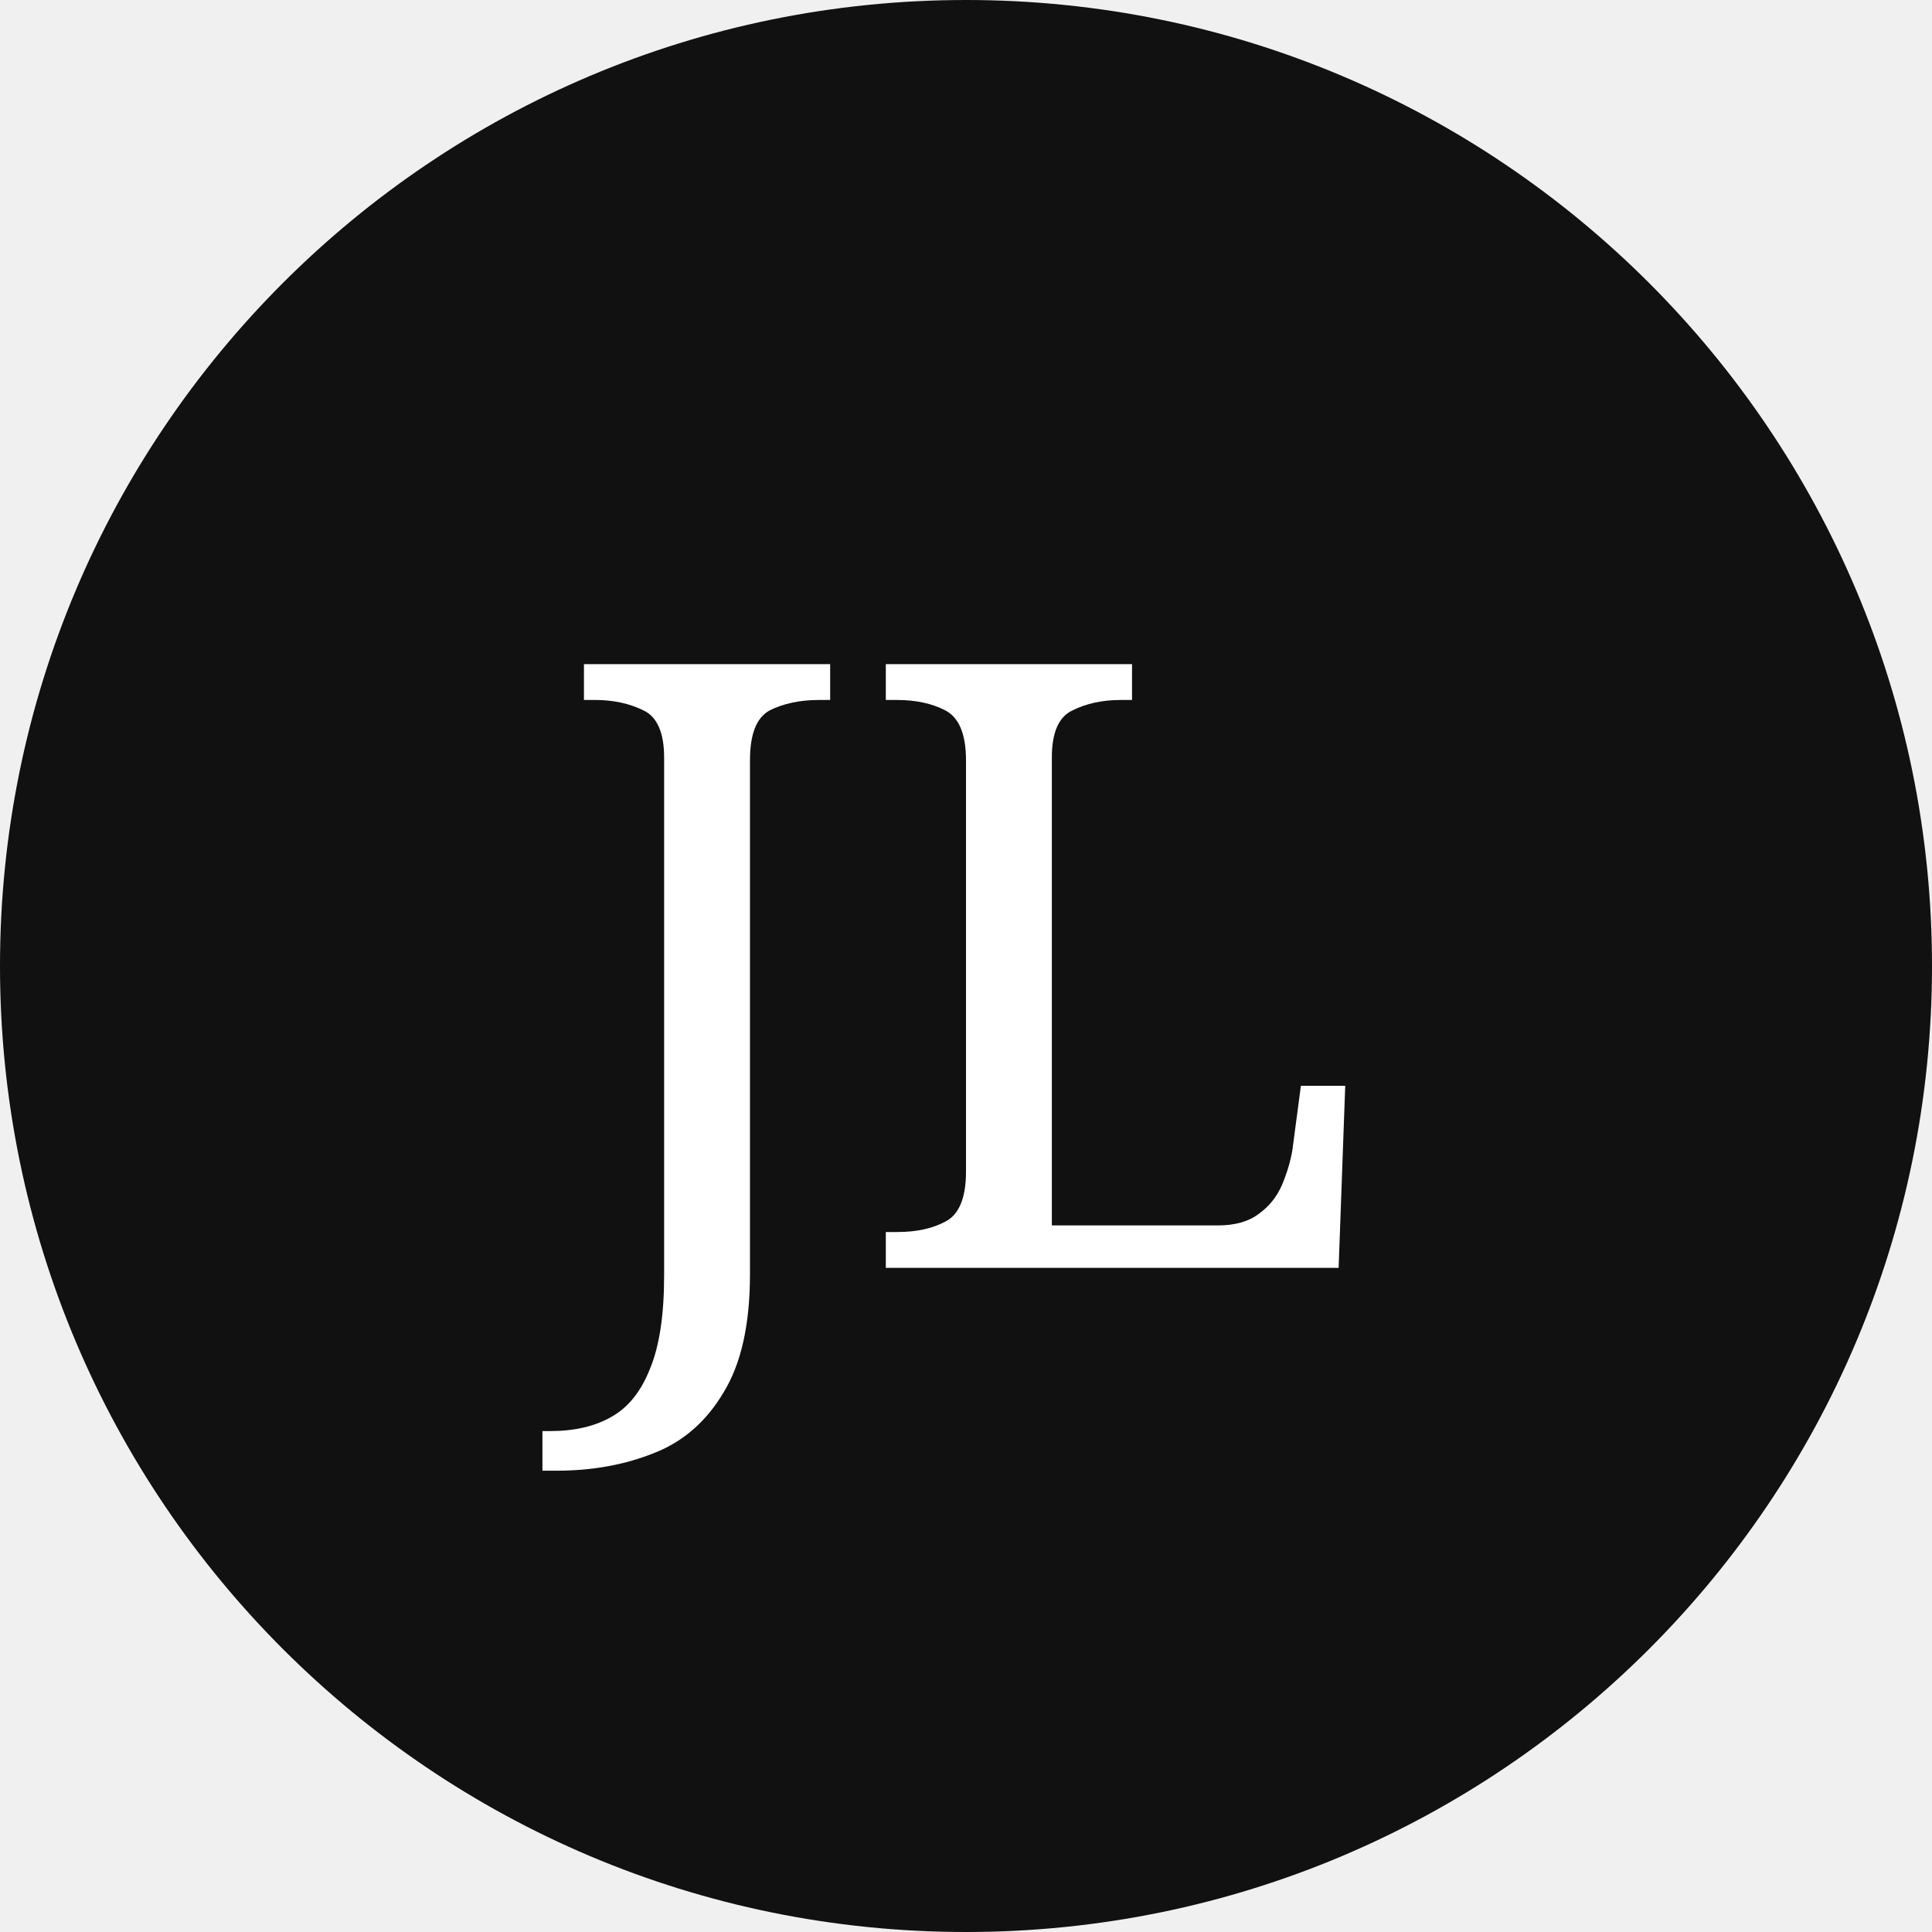
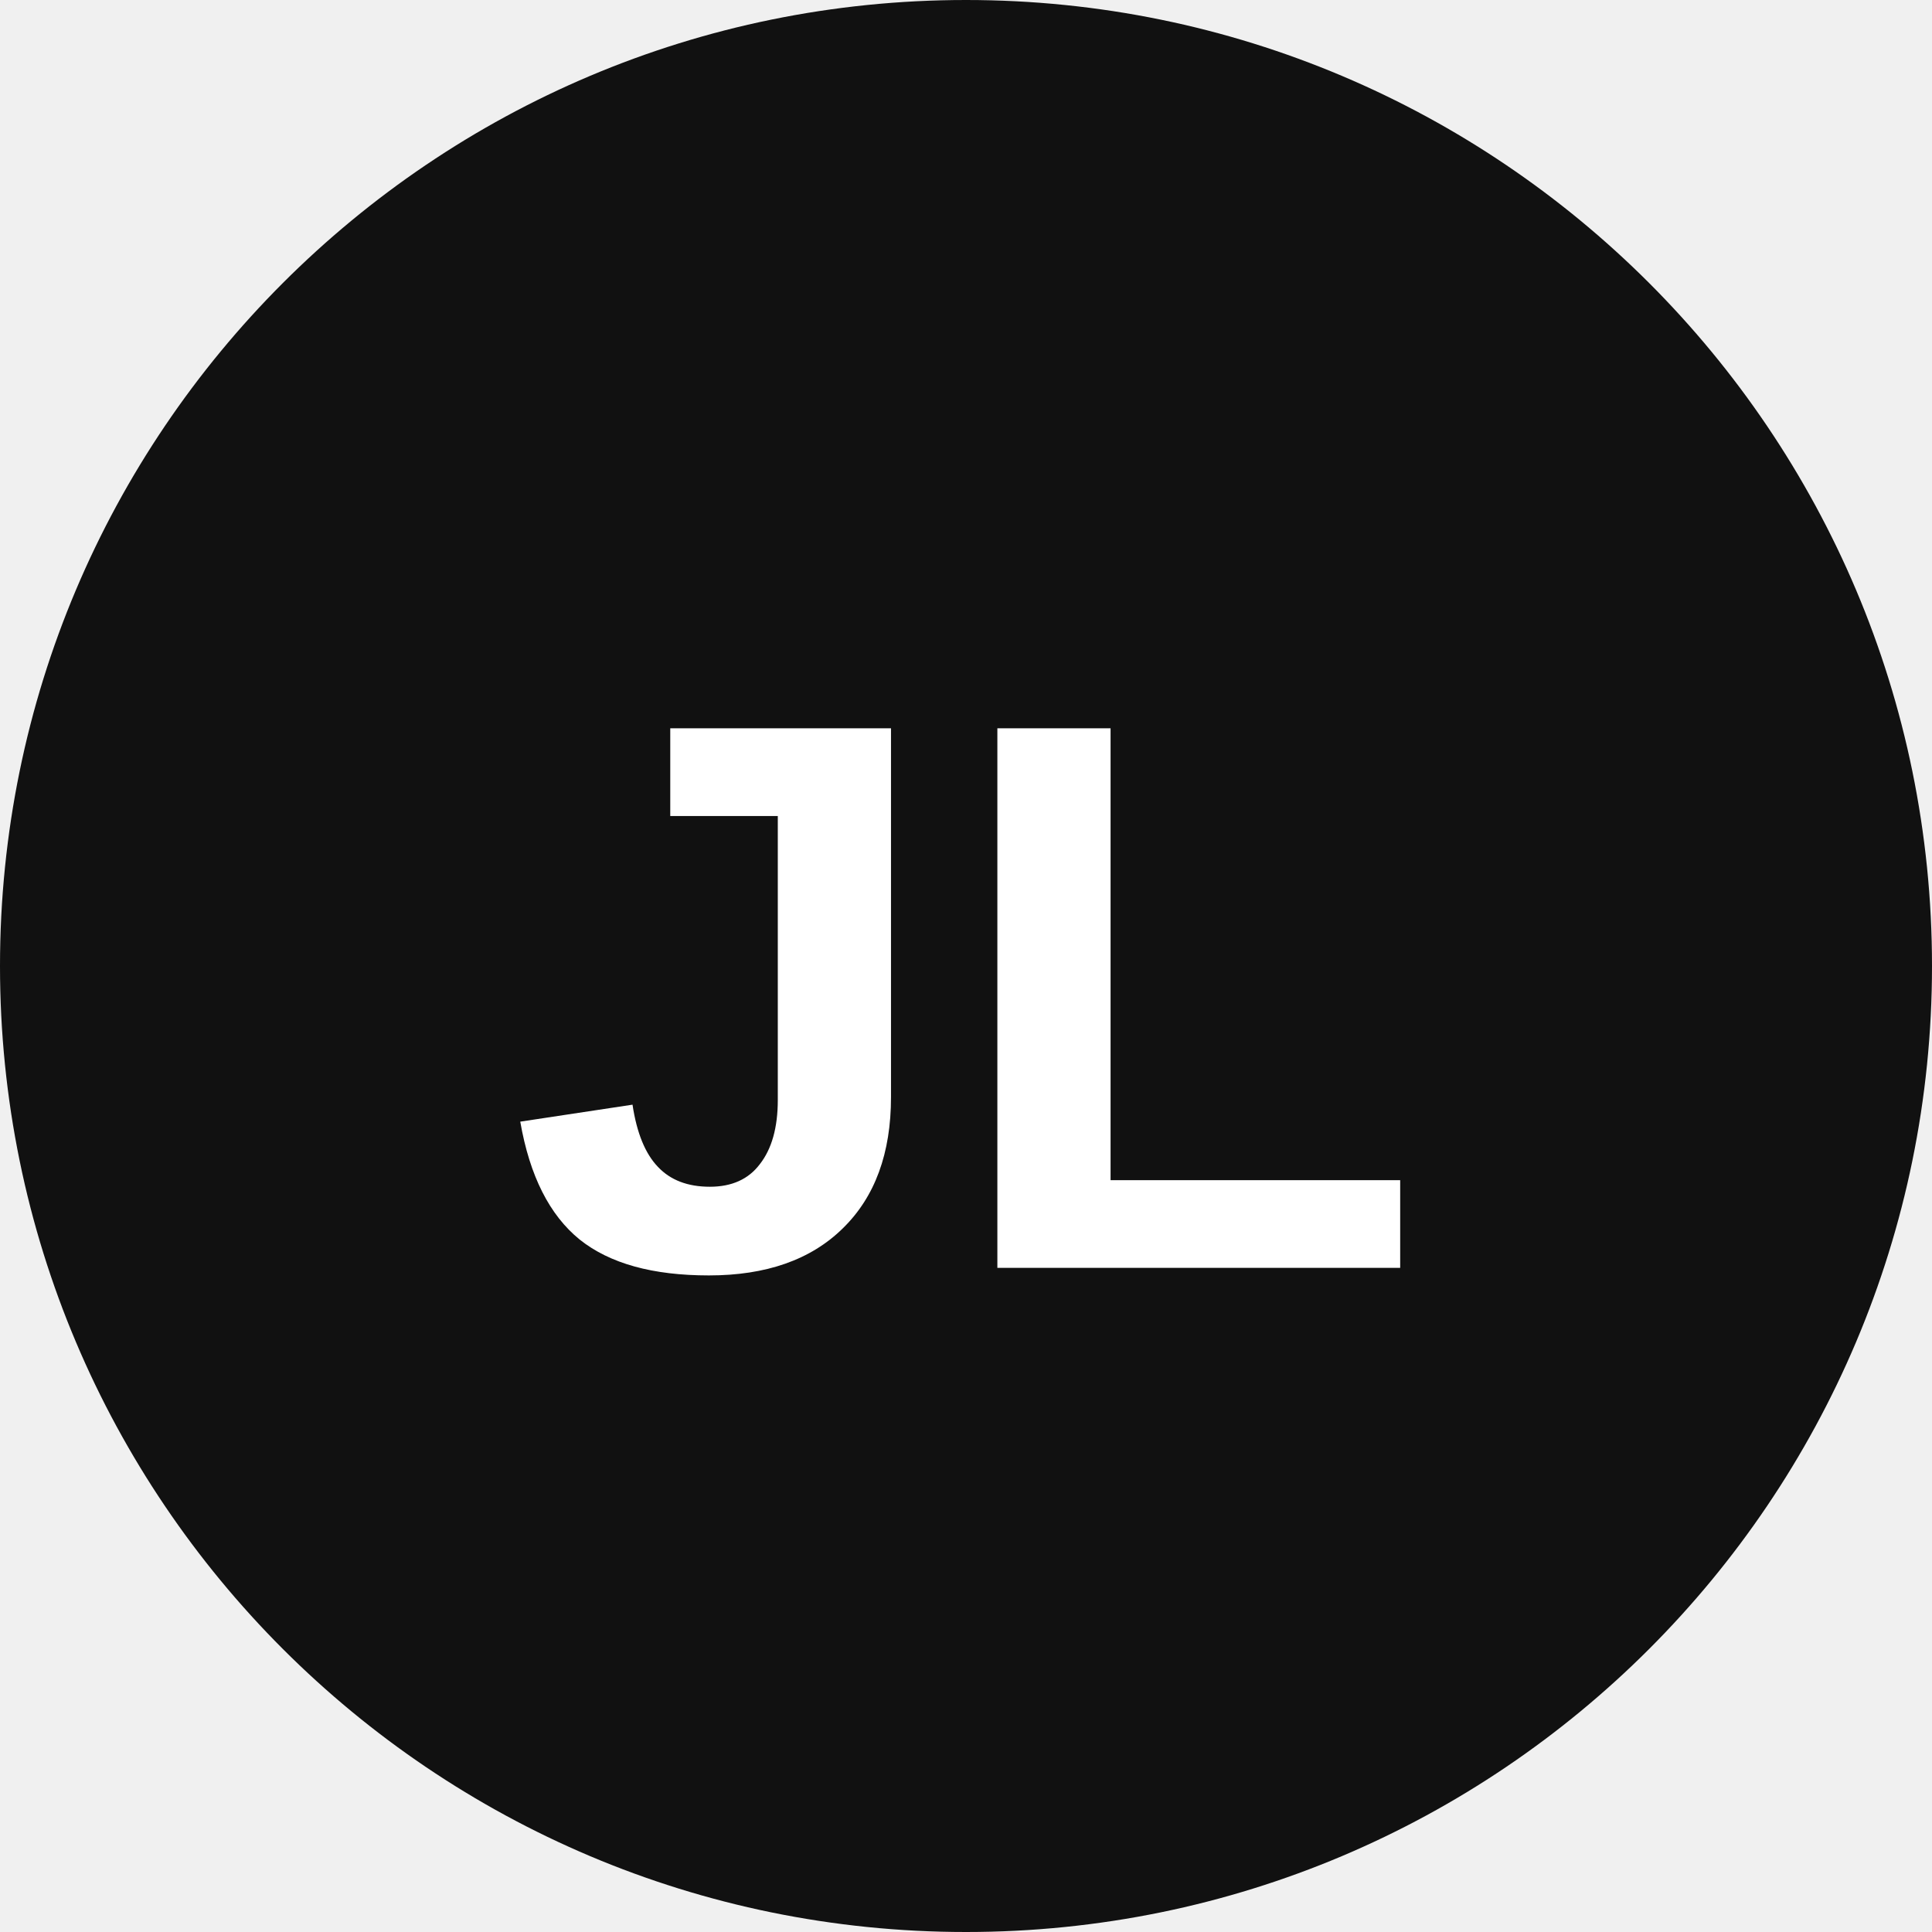
<svg xmlns="http://www.w3.org/2000/svg" viewBox="0 0 32 32">
  <rect width="32" height="32" rx="16" fill="#111" />
-   <text x="16" y="21" text-anchor="middle" font-family="Georgia, serif" font-size="14" fill="#fff">JL</text>
+   <text x="16" y="21" text-anchor="middle" font-family="Arial, sans-serif" font-weight="700" font-size="13" fill="#fff">JL</text>
</svg>
